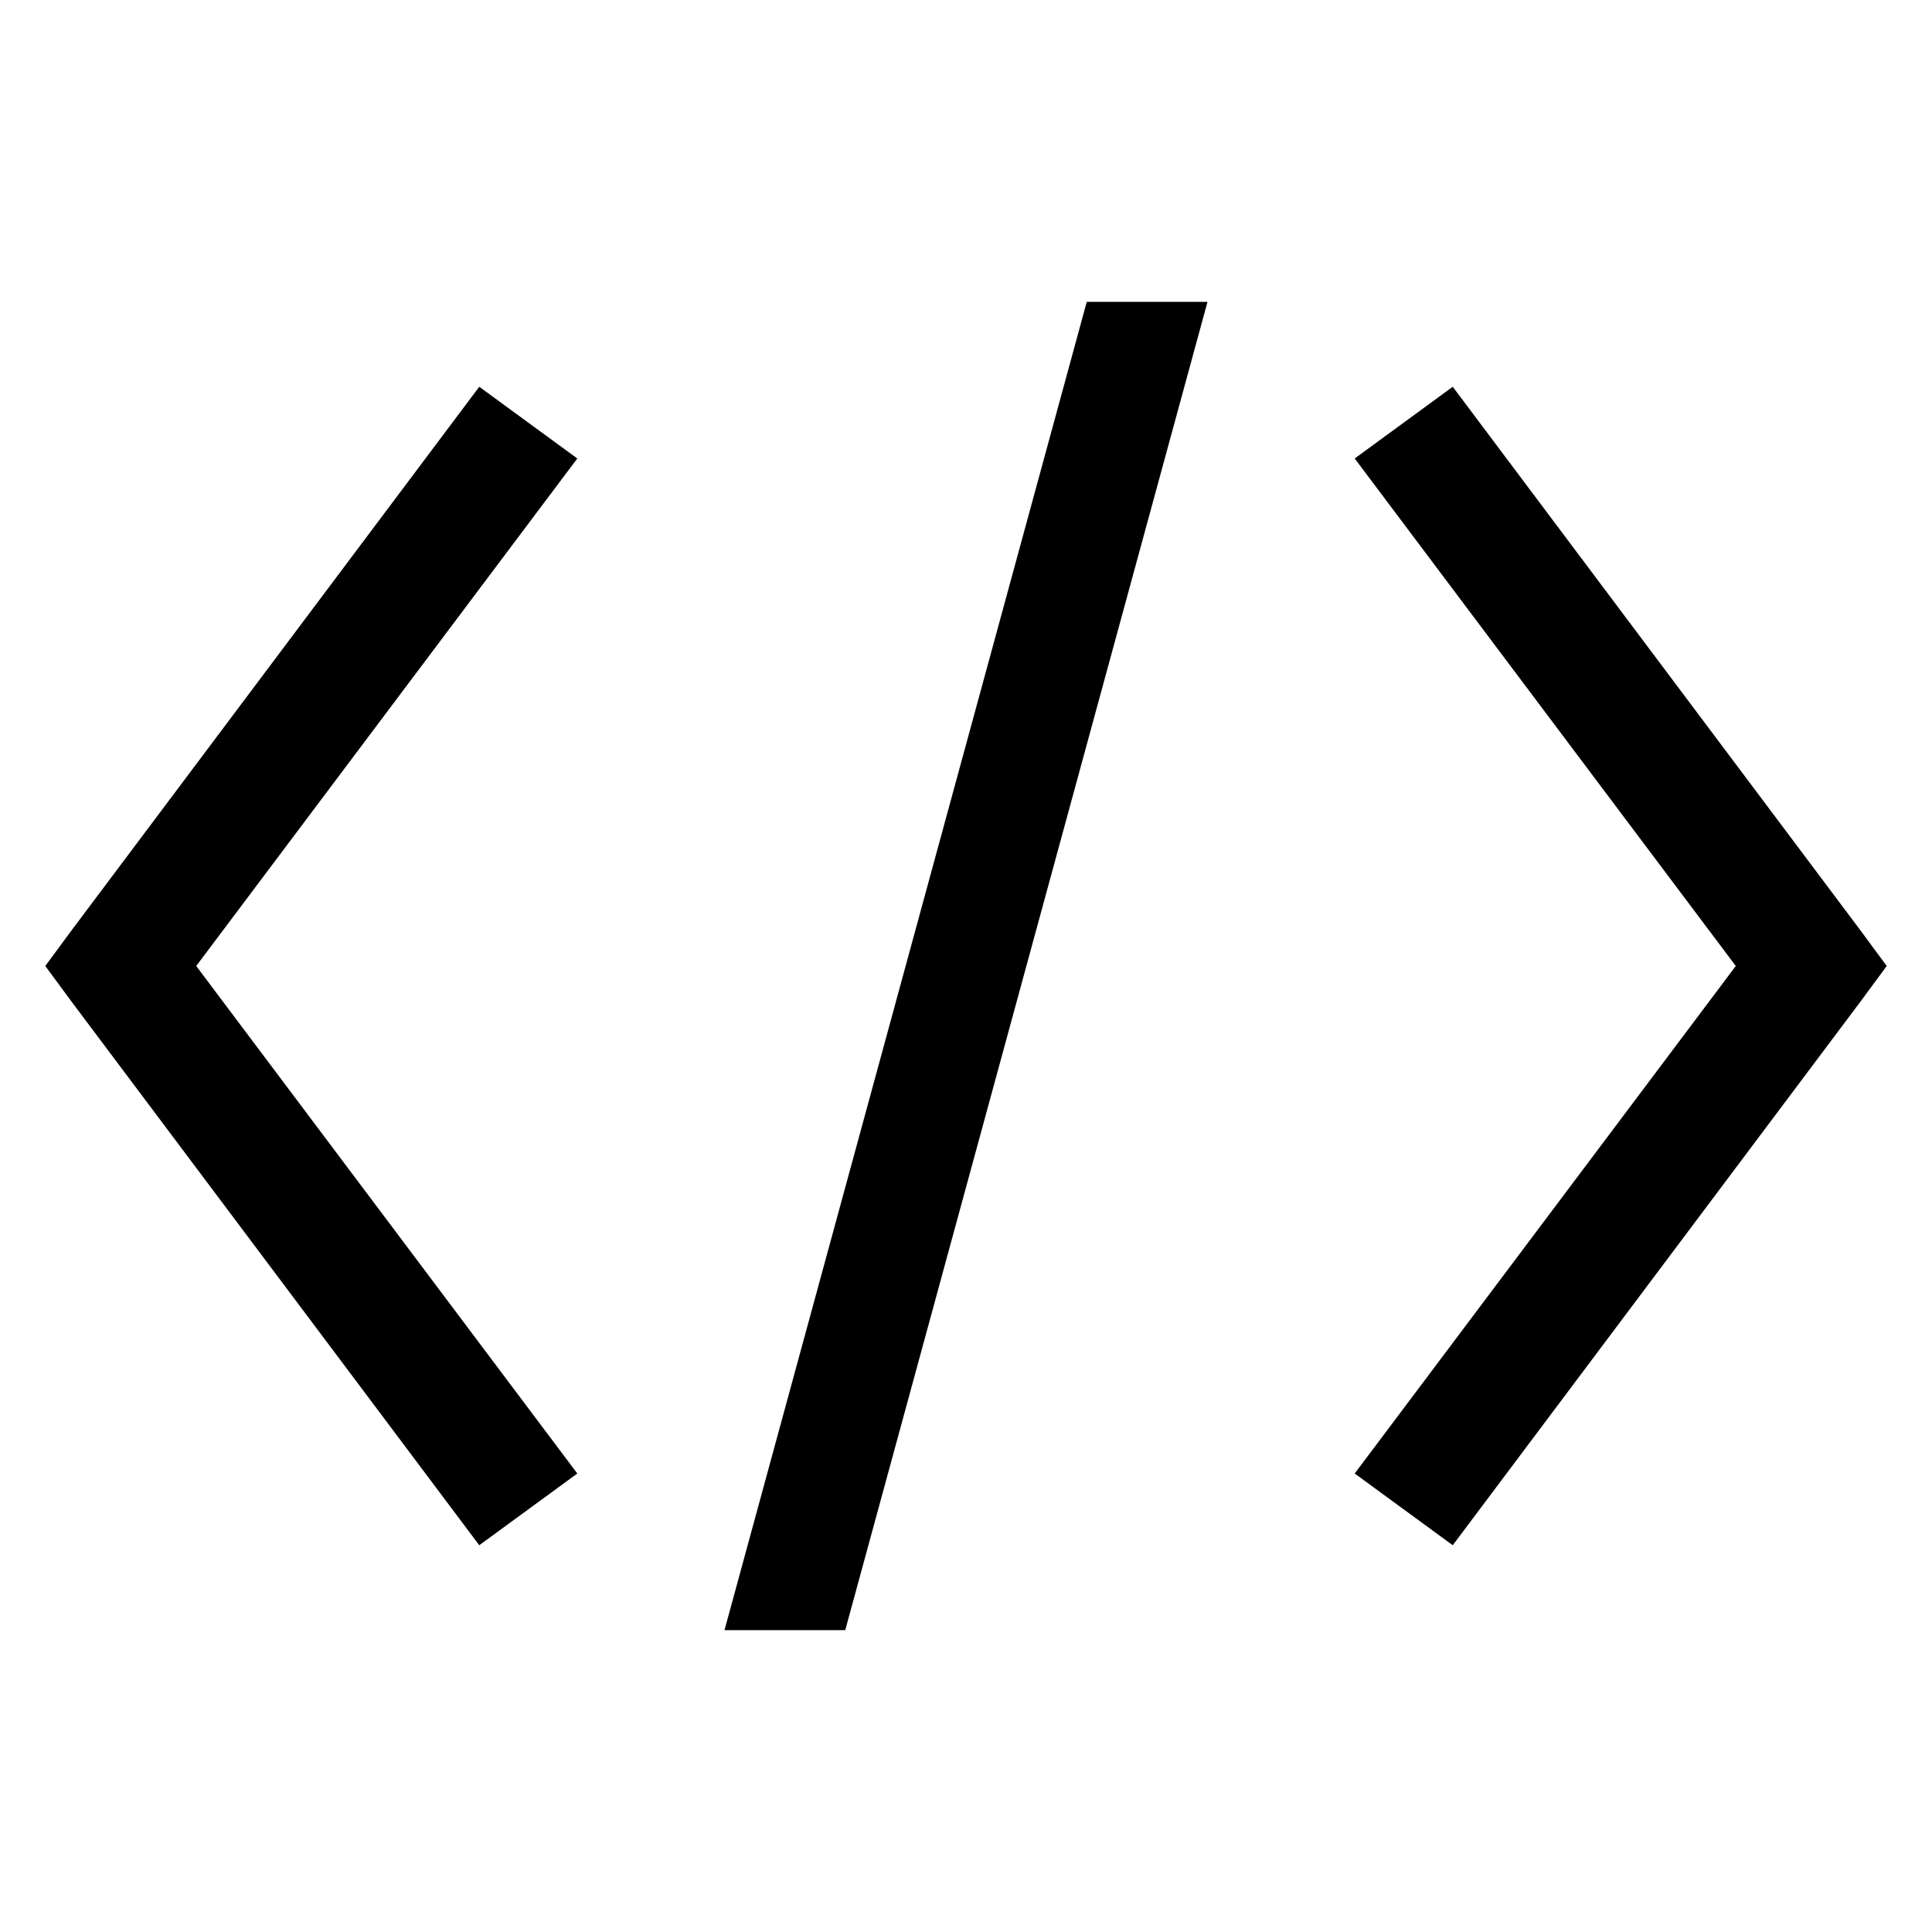
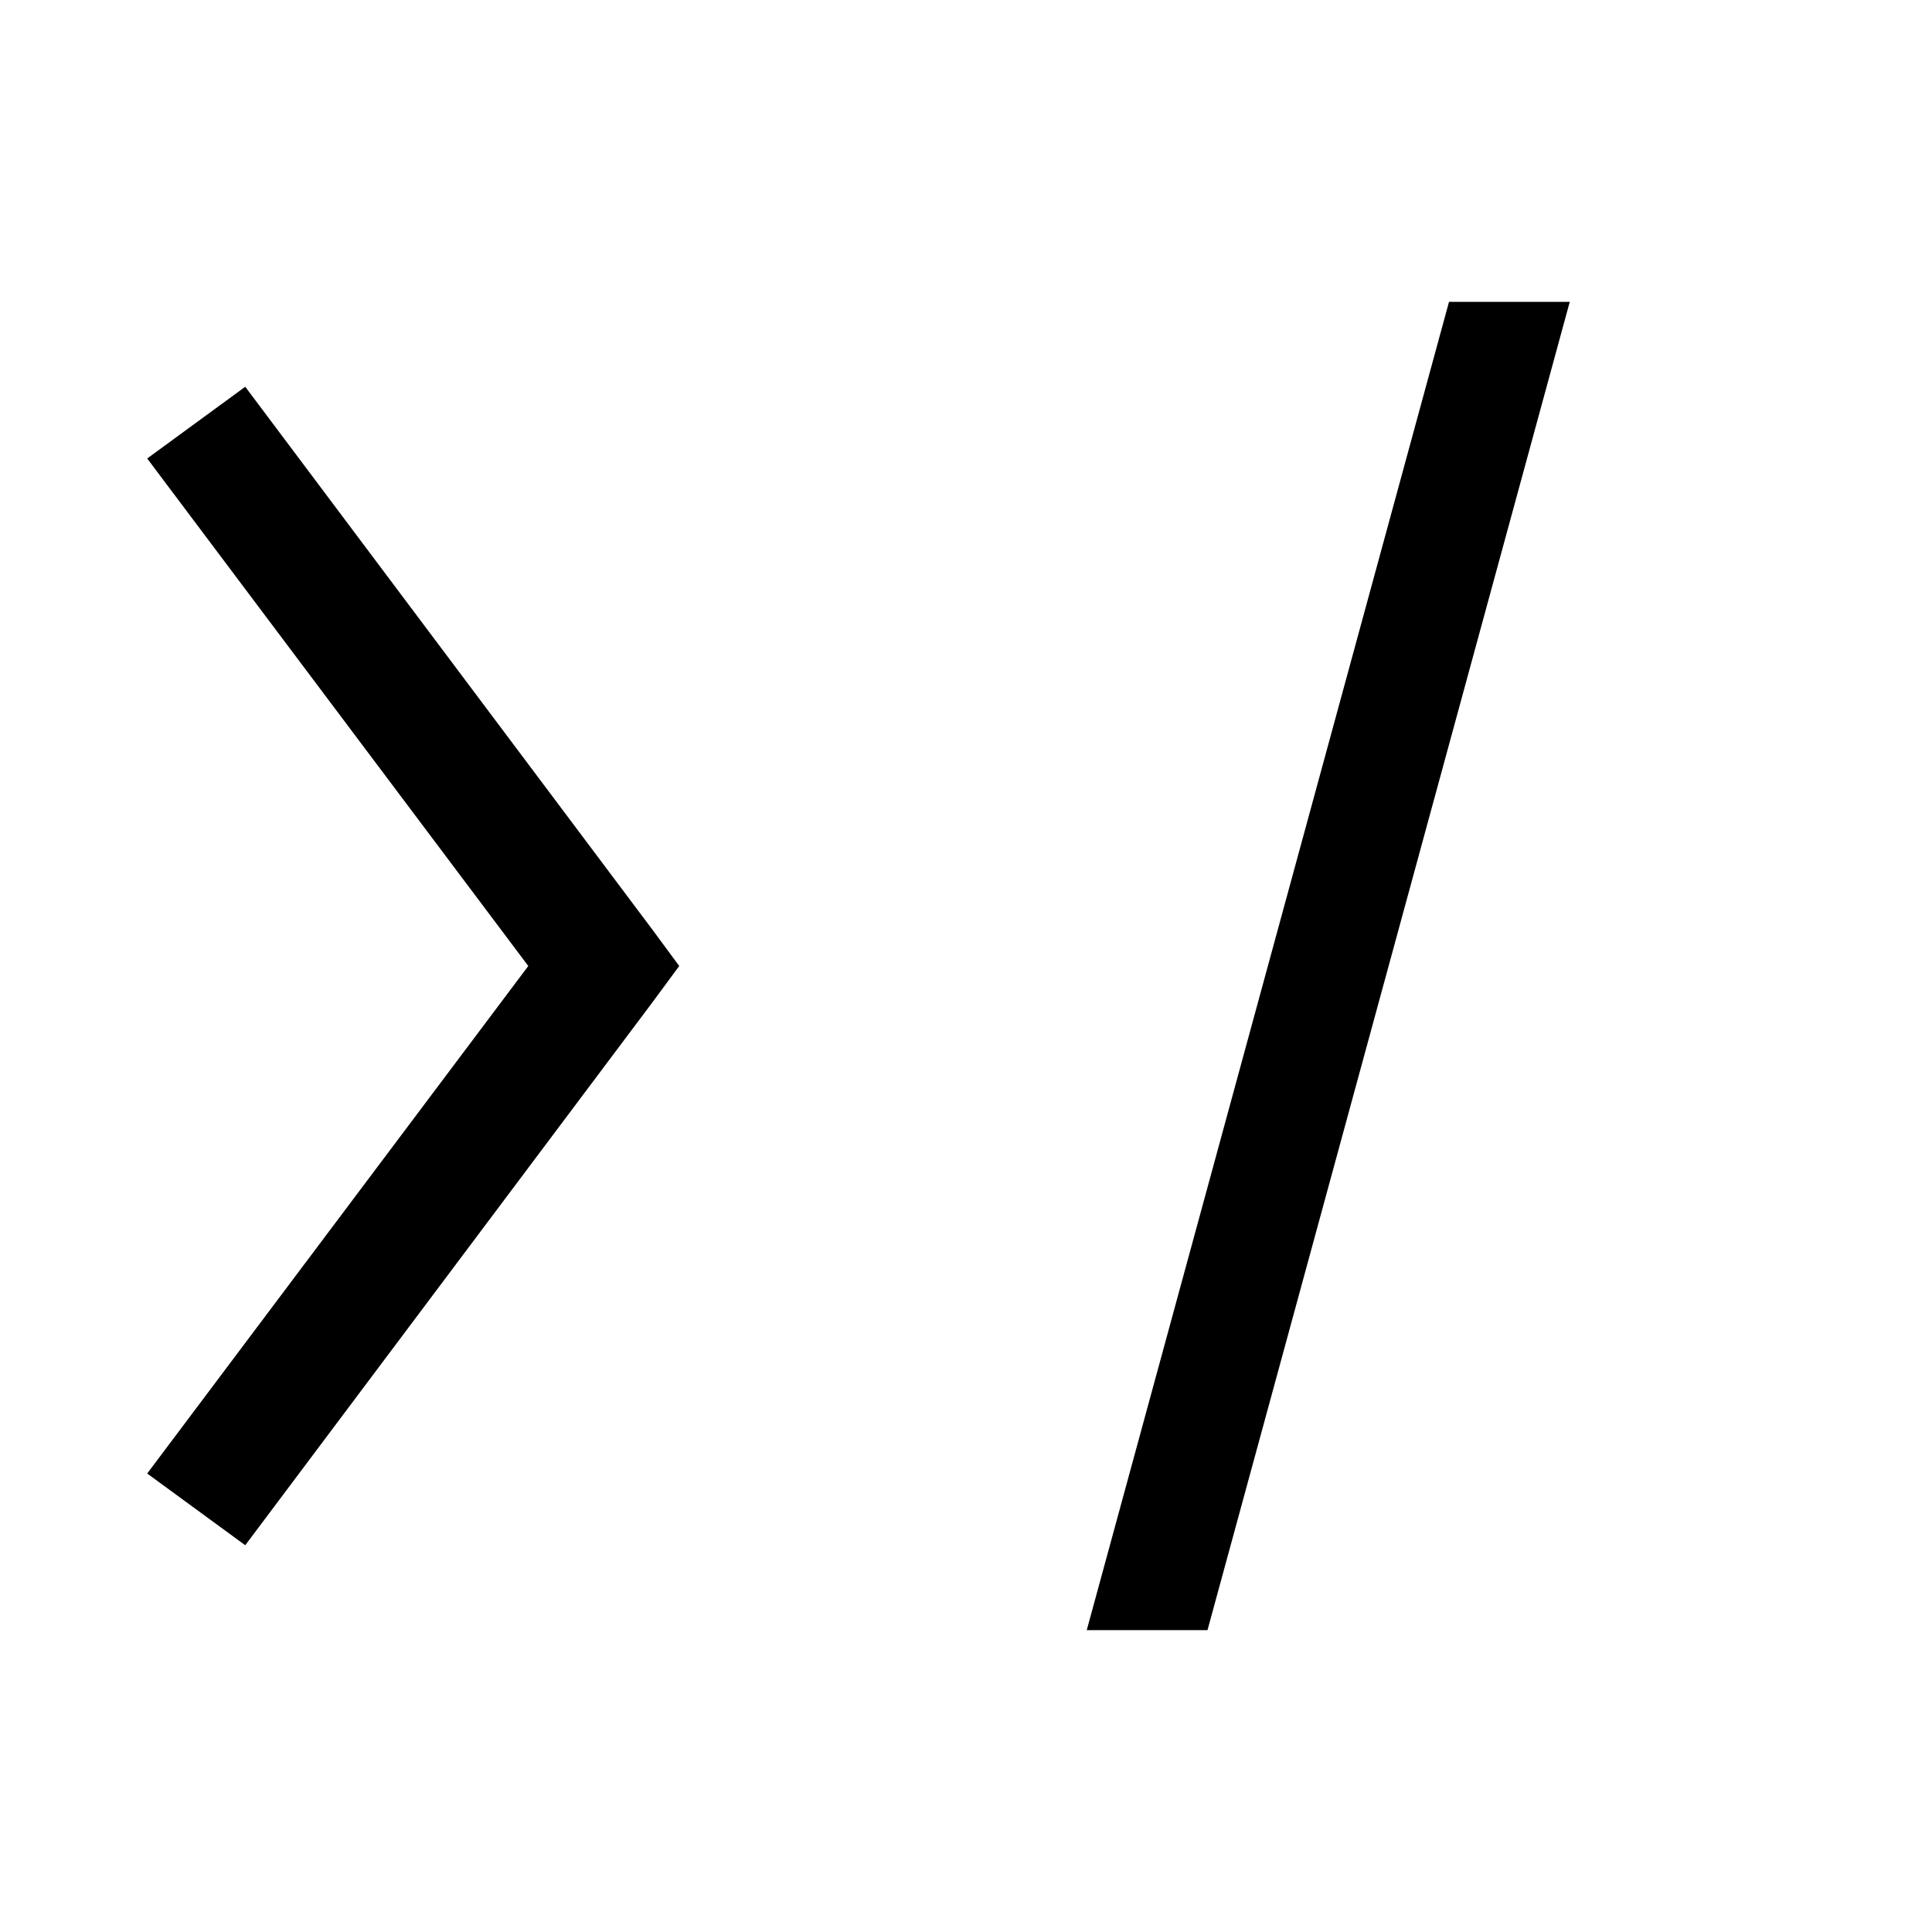
<svg xmlns="http://www.w3.org/2000/svg" width="32px" height="32px" viewBox="0 0 32 32">
  <style>
@media (prefers-color-scheme:dark){:root{filter:invert(100%)}}
</style>
-   <path d="M 18 5 L 12 27 L 14 27 L 20 5 Z M 7.938 6.406 L 1.188 15.406 L 0.75 16 L 1.188 16.594 L 7.938 25.594 L 9.562 24.406 L 3.25 16 L 9.562 7.594 Z M 24.062 6.406 L 22.438 7.594 L 28.75 16 L 22.438 24.406 L 24.062 25.594 L 30.812 16.594 L 31.25 16 L 30.812 15.406 Z" />
+   <path d="M 4.062 6.406 L 2.438 7.594 L 8.75 16 L 2.438 24.406 L 4.062 25.594 L 10.812 16.594 L 11.25 16 L 10.812 15.406 Z M 24 5 L 18 27 L 20 27 L 26 5 Z" />
</svg>
